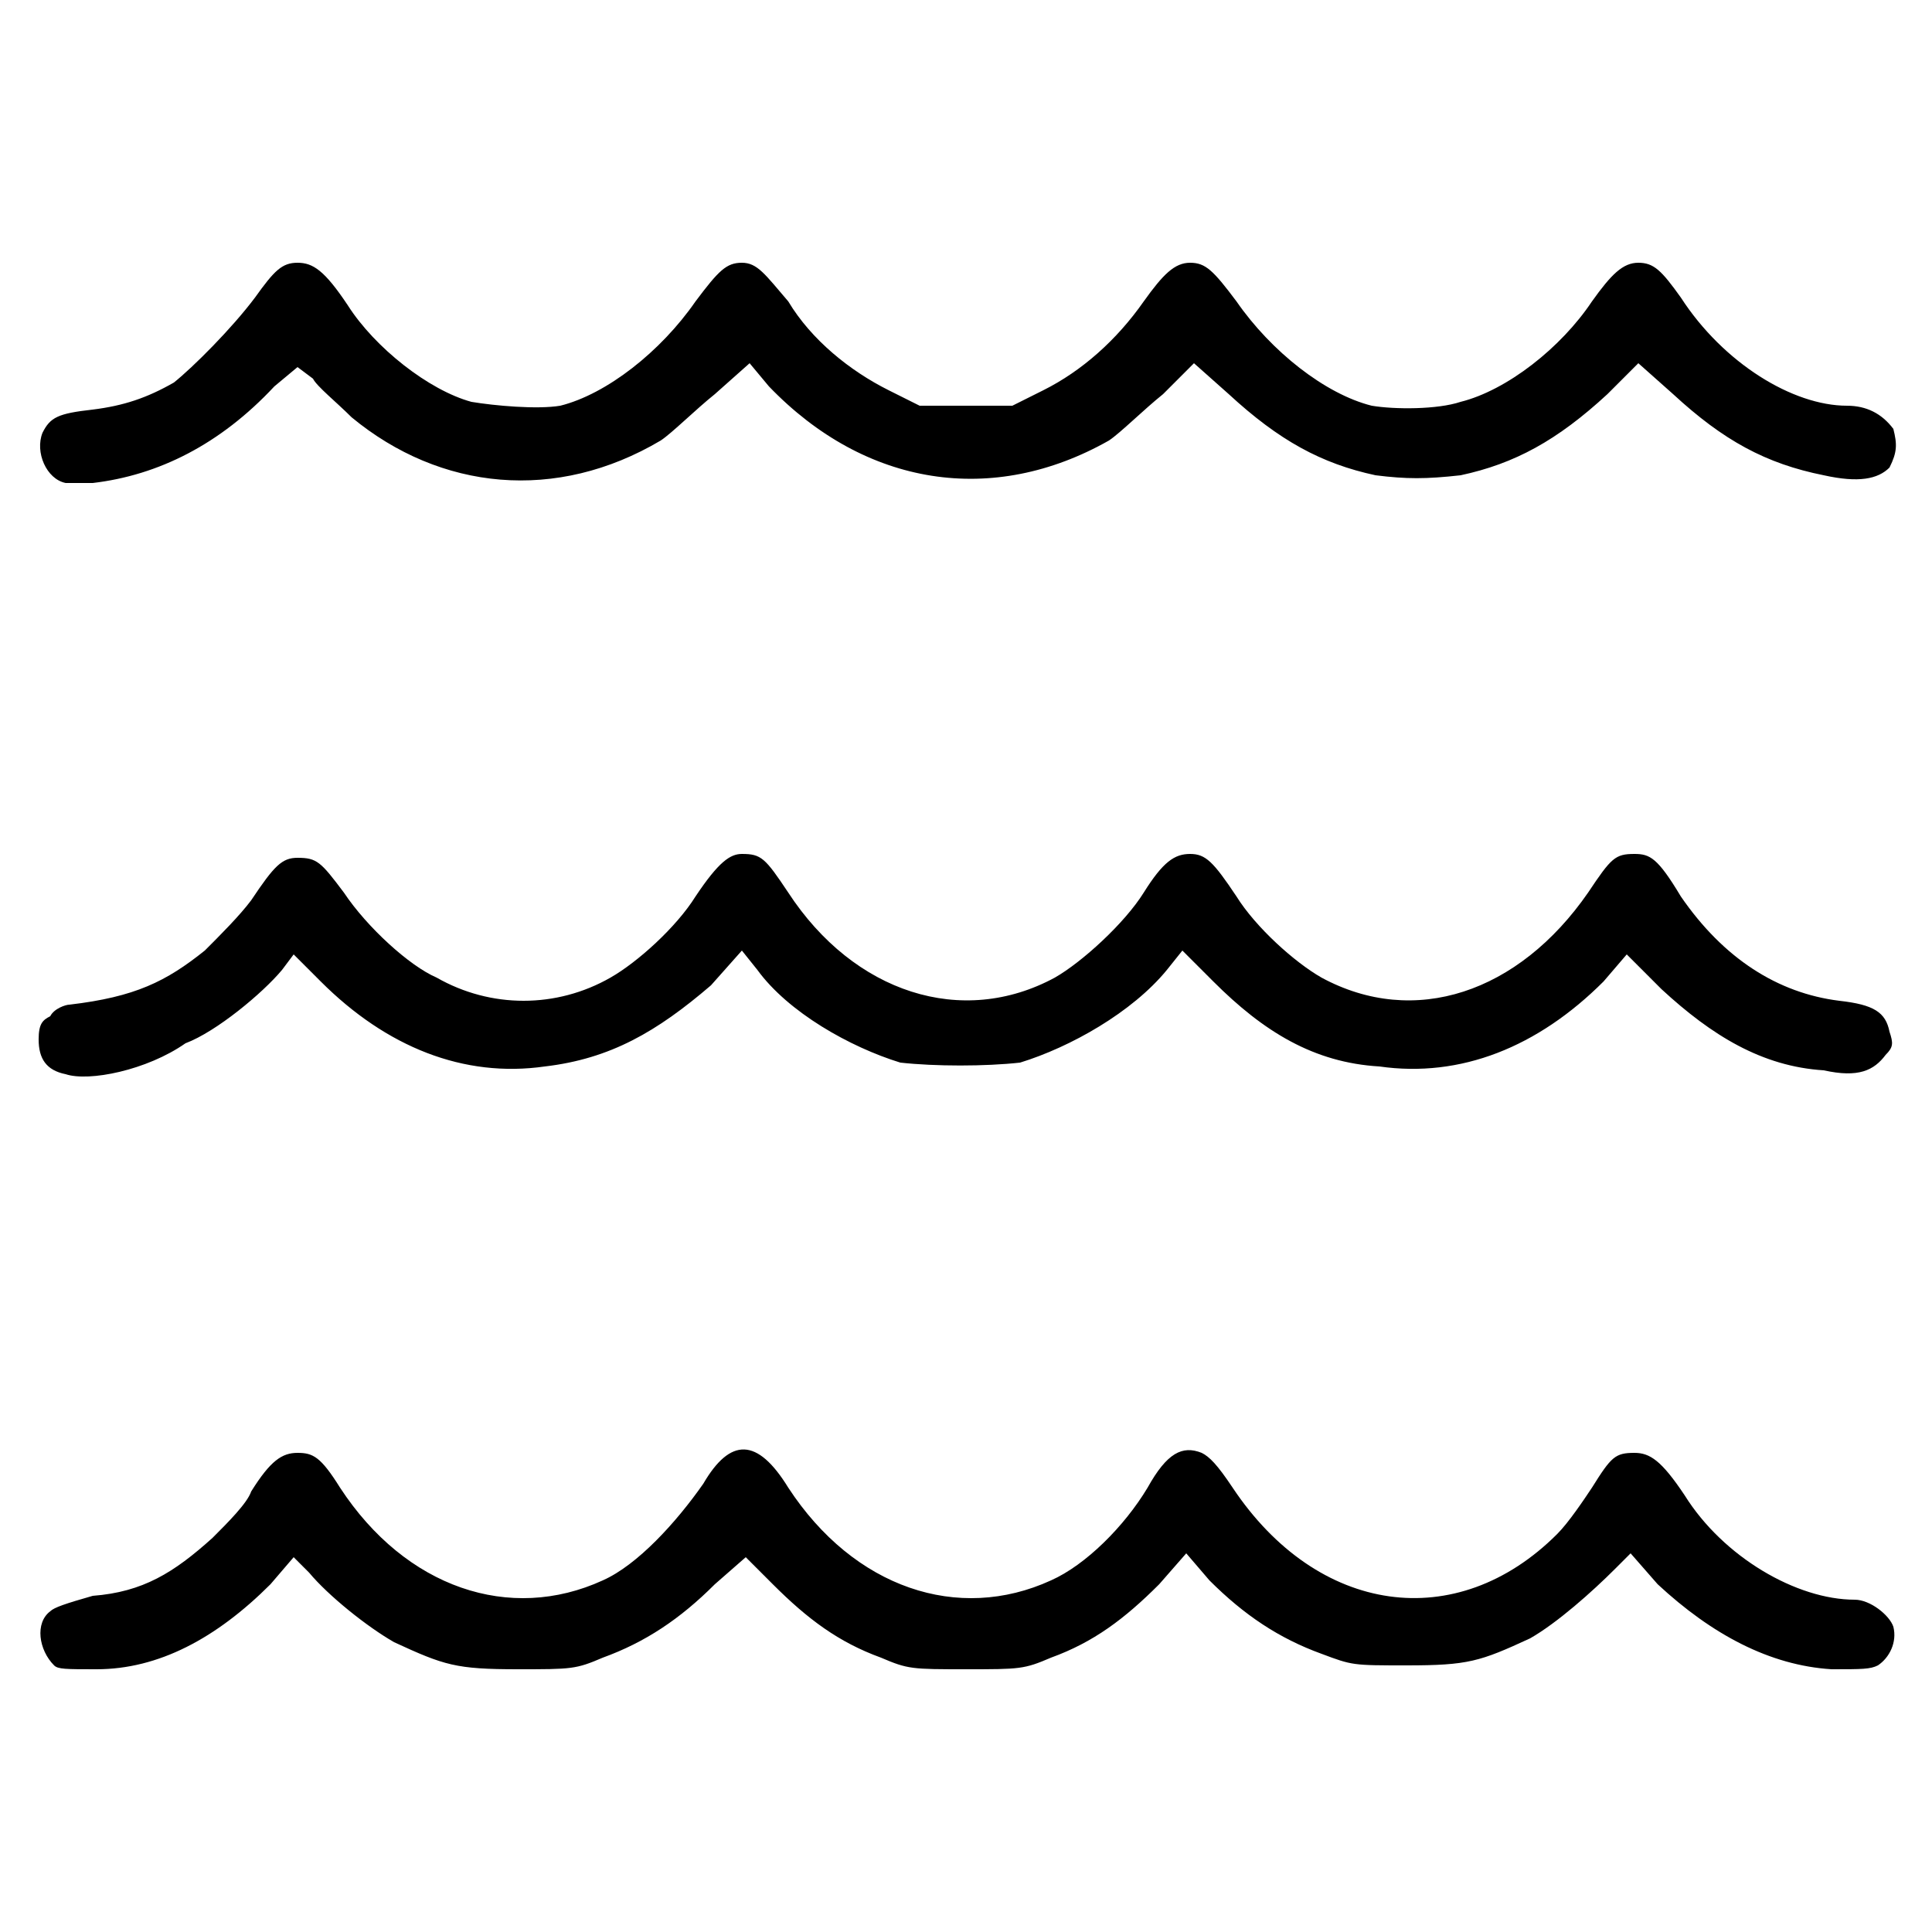
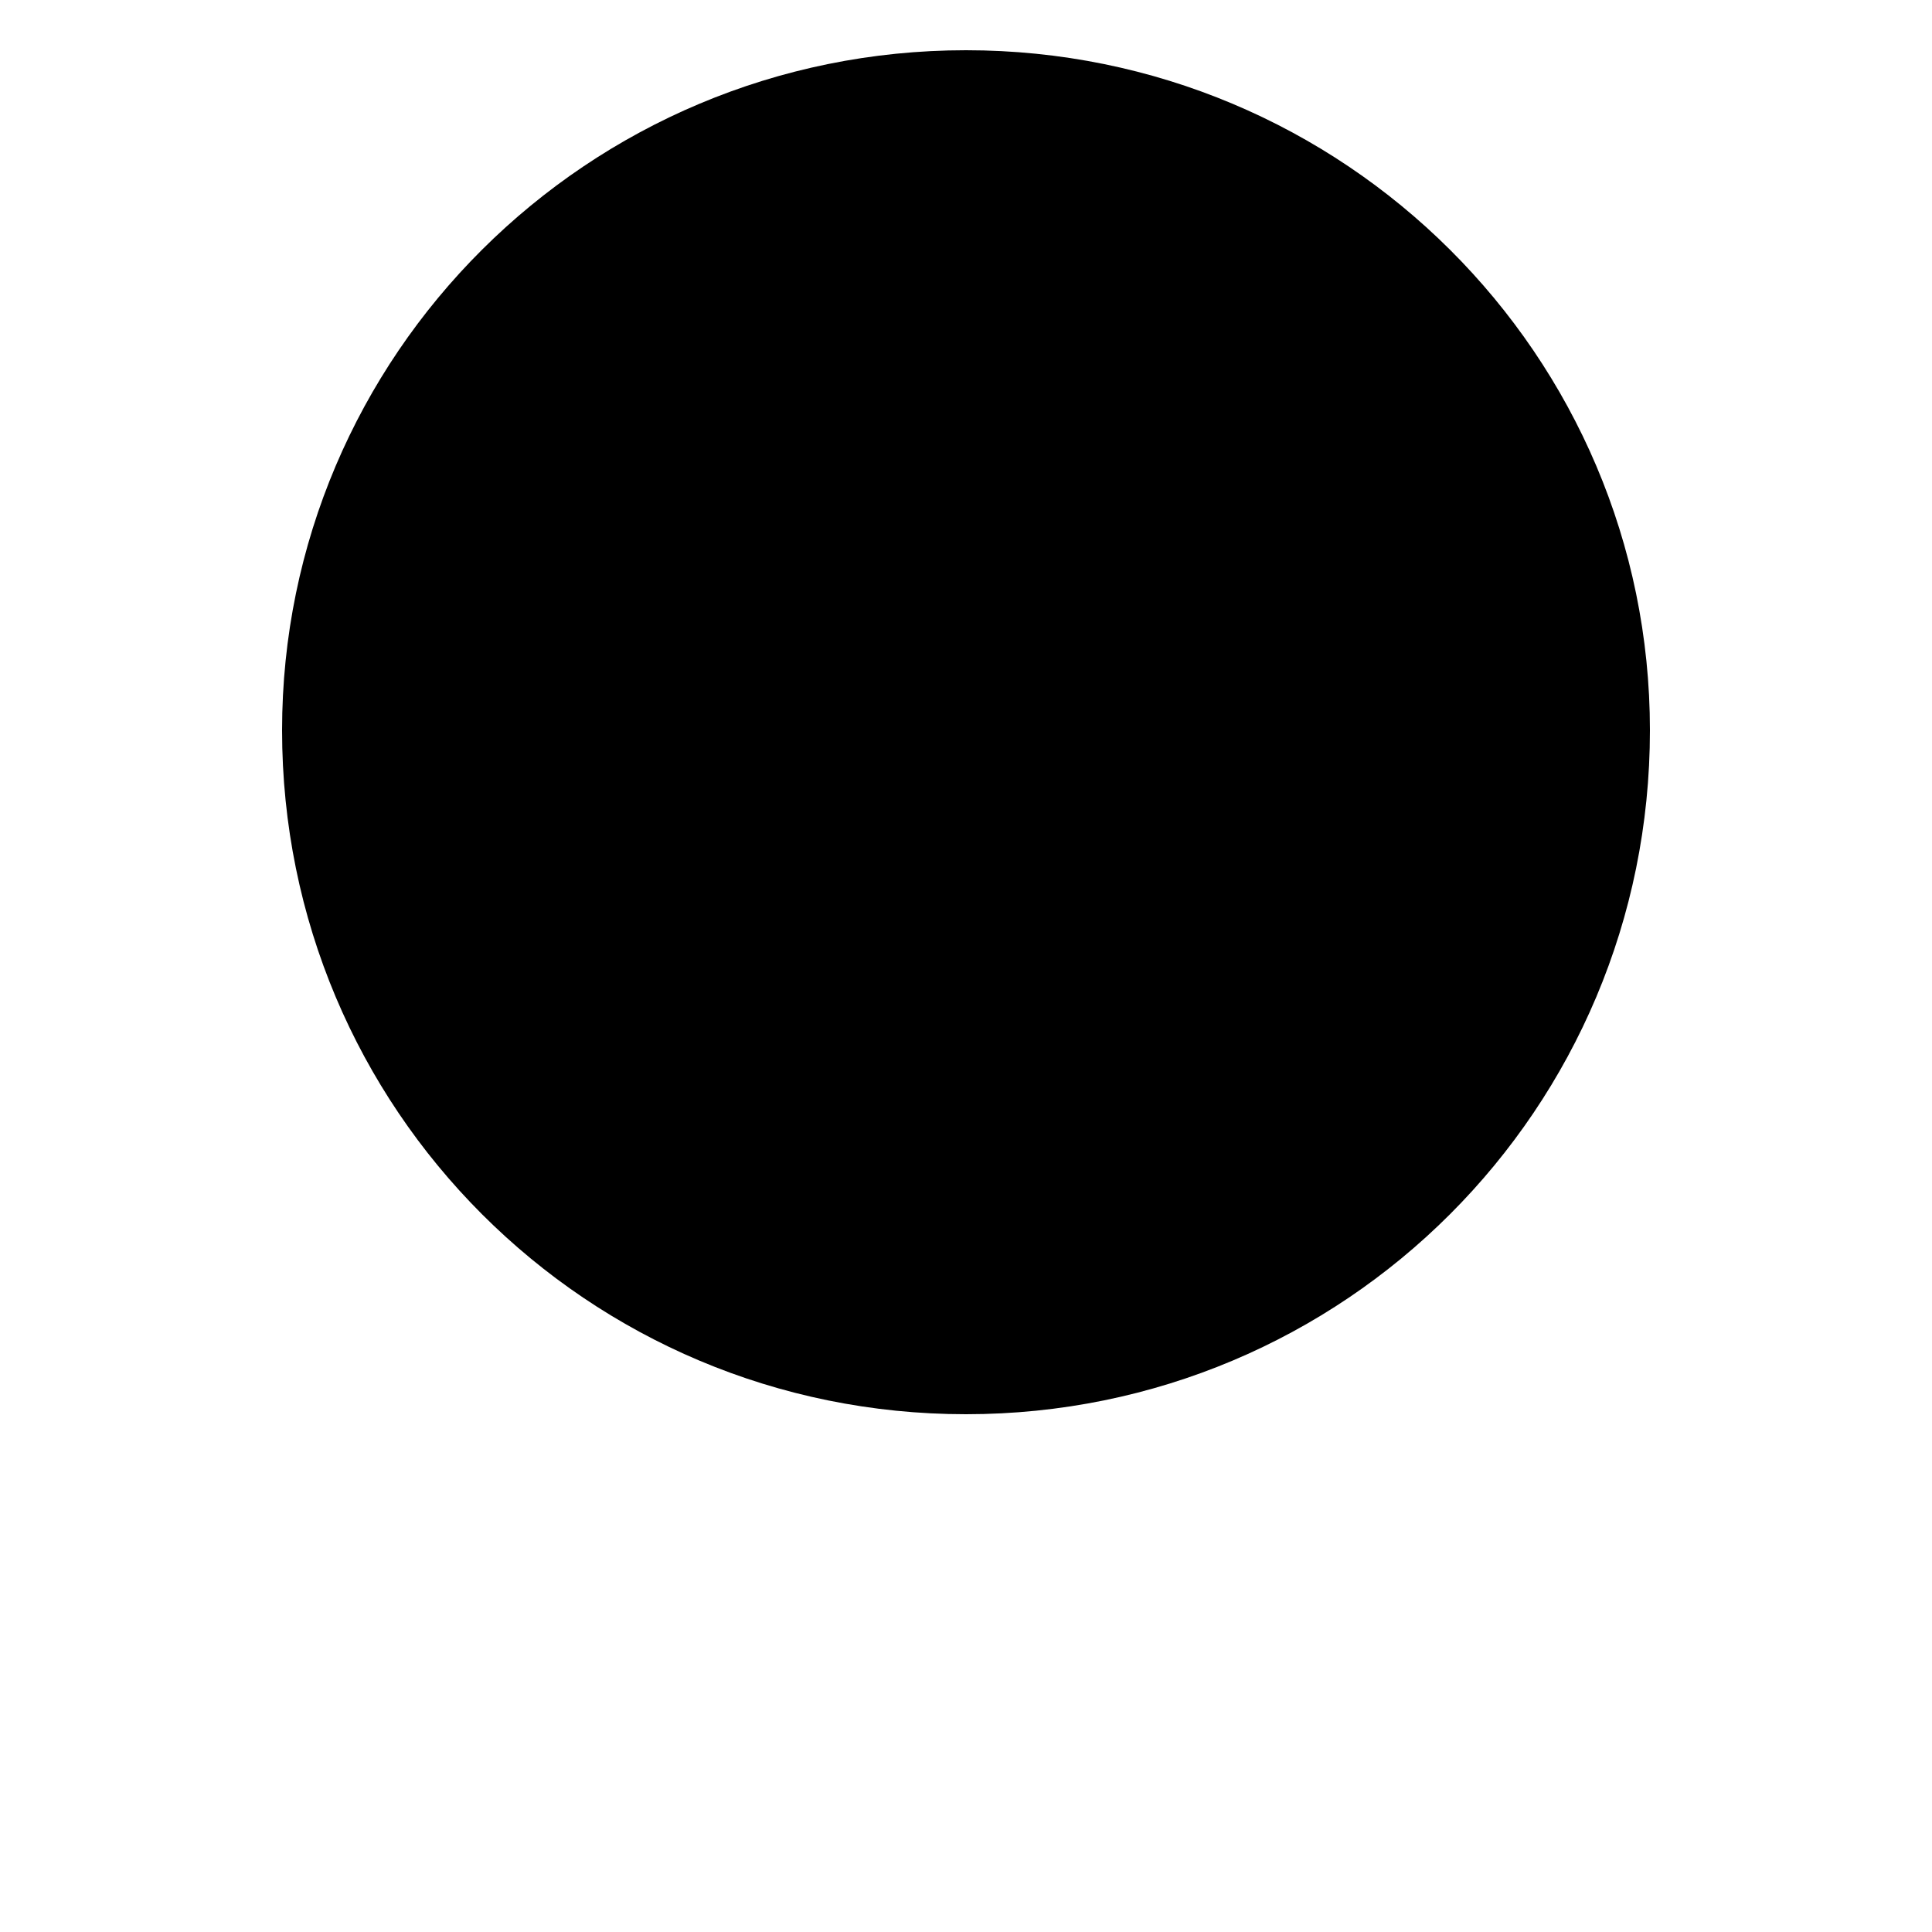
- <svg xmlns="http://www.w3.org/2000/svg" version="1.1" id="Layer_1" x="0px" y="0px" viewBox="0 0 50 50" style="enable-background:new 0 0 50 50;" xml:space="preserve">
+ <svg xmlns="http://www.w3.org/2000/svg" version="1.1" x="0px" y="0px" viewBox="0 0 50 50" xml:space="preserve">
  <g>
-     <path d="M1.4,43.1c-0.4-0.4-0.5-1.1-0.1-1.4c0.1-0.1,0.4-0.2,1.1-0.4c1.3-0.1,2.1-0.6,3.1-1.5c0.4-0.4,0.9-0.9,1-1.2   c0.5-0.8,0.8-1,1.2-1c0.4,0,0.6,0.1,1.1,0.9c1.7,2.6,4.4,3.5,6.8,2.4c0.9-0.4,1.9-1.5,2.6-2.5c0.7-1.2,1.4-1.2,2.2,0.1   c1.7,2.6,4.4,3.5,6.8,2.4c0.9-0.4,1.9-1.4,2.5-2.4c0.5-0.9,0.9-1.1,1.4-0.9c0.2,0.1,0.4,0.3,0.8,0.9c2.2,3.3,5.8,3.8,8.4,1.2   c0.3-0.3,0.7-0.9,0.9-1.2c0.5-0.8,0.6-0.9,1.1-0.9c0.4,0,0.7,0.2,1.3,1.1c1,1.6,2.9,2.7,4.4,2.7c0.4,0,0.9,0.4,1,0.7   c0.1,0.4-0.1,0.8-0.4,1c-0.2,0.1-0.4,0.1-1.2,0.1c-1.6-0.1-3.1-0.9-4.5-2.2l-0.7-0.8l-0.4,0.4c-0.6,0.6-1.5,1.4-2.2,1.8   c-1.3,0.6-1.6,0.7-3.2,0.7c-1.4,0-1.4,0-2.2-0.3c-1.1-0.4-2-1-2.9-1.9l-0.6-0.7L30,41c-0.9,0.9-1.7,1.5-2.8,1.9   c-0.7,0.3-0.8,0.3-2.2,0.3c-1.4,0-1.5,0-2.2-0.3c-1.1-0.4-1.9-1-2.8-1.9l-0.7-0.7L18.5,41c-0.9,0.9-1.8,1.5-2.9,1.9   c-0.7,0.3-0.8,0.3-2.2,0.3c-1.6,0-1.9-0.1-3.2-0.7c-0.7-0.4-1.7-1.2-2.2-1.8l-0.4-0.4L7,41c-1.4,1.4-2.9,2.2-4.5,2.2   C1.7,43.2,1.5,43.2,1.4,43.1L1.4,43.1z M1.7,27.8C1.2,27.7,1,27.4,1,26.9c0-0.4,0.1-0.5,0.3-0.6C1.4,26.1,1.7,26,1.8,26   c1.7-0.2,2.5-0.6,3.5-1.4c0.4-0.4,0.9-0.9,1.2-1.3c0.6-0.9,0.8-1.1,1.2-1.1c0.5,0,0.6,0.1,1.2,0.9c0.6,0.9,1.7,1.9,2.4,2.2   c1.4,0.8,3.1,0.8,4.5,0c0.7-0.4,1.7-1.3,2.2-2.1c0.6-0.9,0.9-1.1,1.2-1.1c0.5,0,0.6,0.1,1.2,1c1.7,2.6,4.5,3.5,6.9,2.2   c0.7-0.4,1.8-1.4,2.3-2.2c0.5-0.8,0.8-1,1.2-1c0.4,0,0.6,0.2,1.2,1.1c0.5,0.8,1.5,1.7,2.2,2.1c2.4,1.3,5.1,0.4,6.9-2.2   c0.6-0.9,0.7-1,1.2-1c0.4,0,0.6,0.1,1.2,1.1c1.1,1.6,2.5,2.5,4.1,2.7c0.9,0.1,1.2,0.3,1.3,0.8c0.1,0.3,0.1,0.4-0.1,0.6   c-0.3,0.4-0.7,0.6-1.6,0.4c-1.6-0.1-2.9-0.9-4.2-2.1l-0.9-0.9l-0.6,0.7c-1.7,1.7-3.7,2.5-5.8,2.2c-1.7-0.1-3-0.9-4.3-2.2l-0.8-0.8   l-0.4,0.5c-0.9,1.1-2.5,2-3.8,2.4c-0.9,0.1-2.2,0.1-3.1,0c-1.3-0.4-2.9-1.3-3.7-2.4l-0.4-0.5l-0.8,0.9c-1.4,1.2-2.6,1.9-4.3,2.1   c-2.1,0.3-4.1-0.5-5.8-2.2l-0.7-0.7l-0.3,0.4c-0.5,0.6-1.7,1.6-2.5,1.9C3.8,27.7,2.3,28,1.7,27.8L1.7,27.8z M1.7,12.5   c-0.5-0.1-0.8-0.8-0.6-1.3c0.2-0.4,0.4-0.5,1.3-0.6c0.8-0.1,1.4-0.3,2.1-0.7C5,9.5,6,8.5,6.6,7.7C7.1,7,7.3,6.8,7.7,6.8   C8.1,6.8,8.4,7,9,7.9c0.7,1.1,2.1,2.2,3.2,2.5c0.6,0.1,1.7,0.2,2.3,0.1c1.2-0.3,2.6-1.4,3.5-2.7c0.6-0.8,0.8-1,1.2-1   c0.4,0,0.6,0.3,1.2,1c0.6,1,1.6,1.8,2.6,2.3l0.8,0.4H25h1.2l0.8-0.4c1-0.5,1.9-1.3,2.6-2.3c0.5-0.7,0.8-1,1.2-1   c0.4,0,0.6,0.2,1.2,1c0.9,1.3,2.3,2.4,3.5,2.7c0.6,0.1,1.7,0.1,2.3-0.1c1.2-0.3,2.6-1.4,3.4-2.6c0.5-0.7,0.8-1,1.2-1   c0.4,0,0.6,0.2,1.1,0.9c1.1,1.7,2.9,2.8,4.3,2.8c0.5,0,0.9,0.2,1.2,0.6c0.1,0.4,0.1,0.6-0.1,1c-0.3,0.3-0.8,0.4-1.7,0.2   c-1.5-0.3-2.6-0.9-3.9-2.1l-0.9-0.8l-0.8,0.8c-1.3,1.2-2.4,1.8-3.8,2.1c-0.9,0.1-1.4,0.1-2.2,0c-1.4-0.3-2.5-0.9-3.8-2.1l-0.9-0.8   l-0.8,0.8c-0.5,0.4-1.1,1-1.4,1.2c-3,1.7-6.3,1.2-8.8-1.4l-0.5-0.6l-0.9,0.8c-0.5,0.4-1.1,1-1.4,1.2c-2.7,1.6-5.7,1.3-8-0.6   c-0.4-0.4-0.9-0.8-1-1L7.7,9.5L7.1,10c-1.4,1.5-3,2.3-4.7,2.5C2.1,12.5,1.8,12.5,1.7,12.5L1.7,12.5z" />
+     <path class="st0" d="M42.7,18.9c0,9.8-7.9,17.7-17.7,17.7S7.3,28.7,7.3,18.9C7.3,9.2,15.2,1.3,25,1.3S42.7,9.2,42.7,18.9L42.7,18.9   z" />
+     <line class="st1" x1="25" y1="48.8" x2="25" y2="14.3" />
+     <line class="st1" x1="25.1" y1="23.4" x2="30.6" y2="18" />
+     <line class="st1" x1="24.9" y1="31" x2="19.5" y2="25.6" />
  </g>
</svg>
